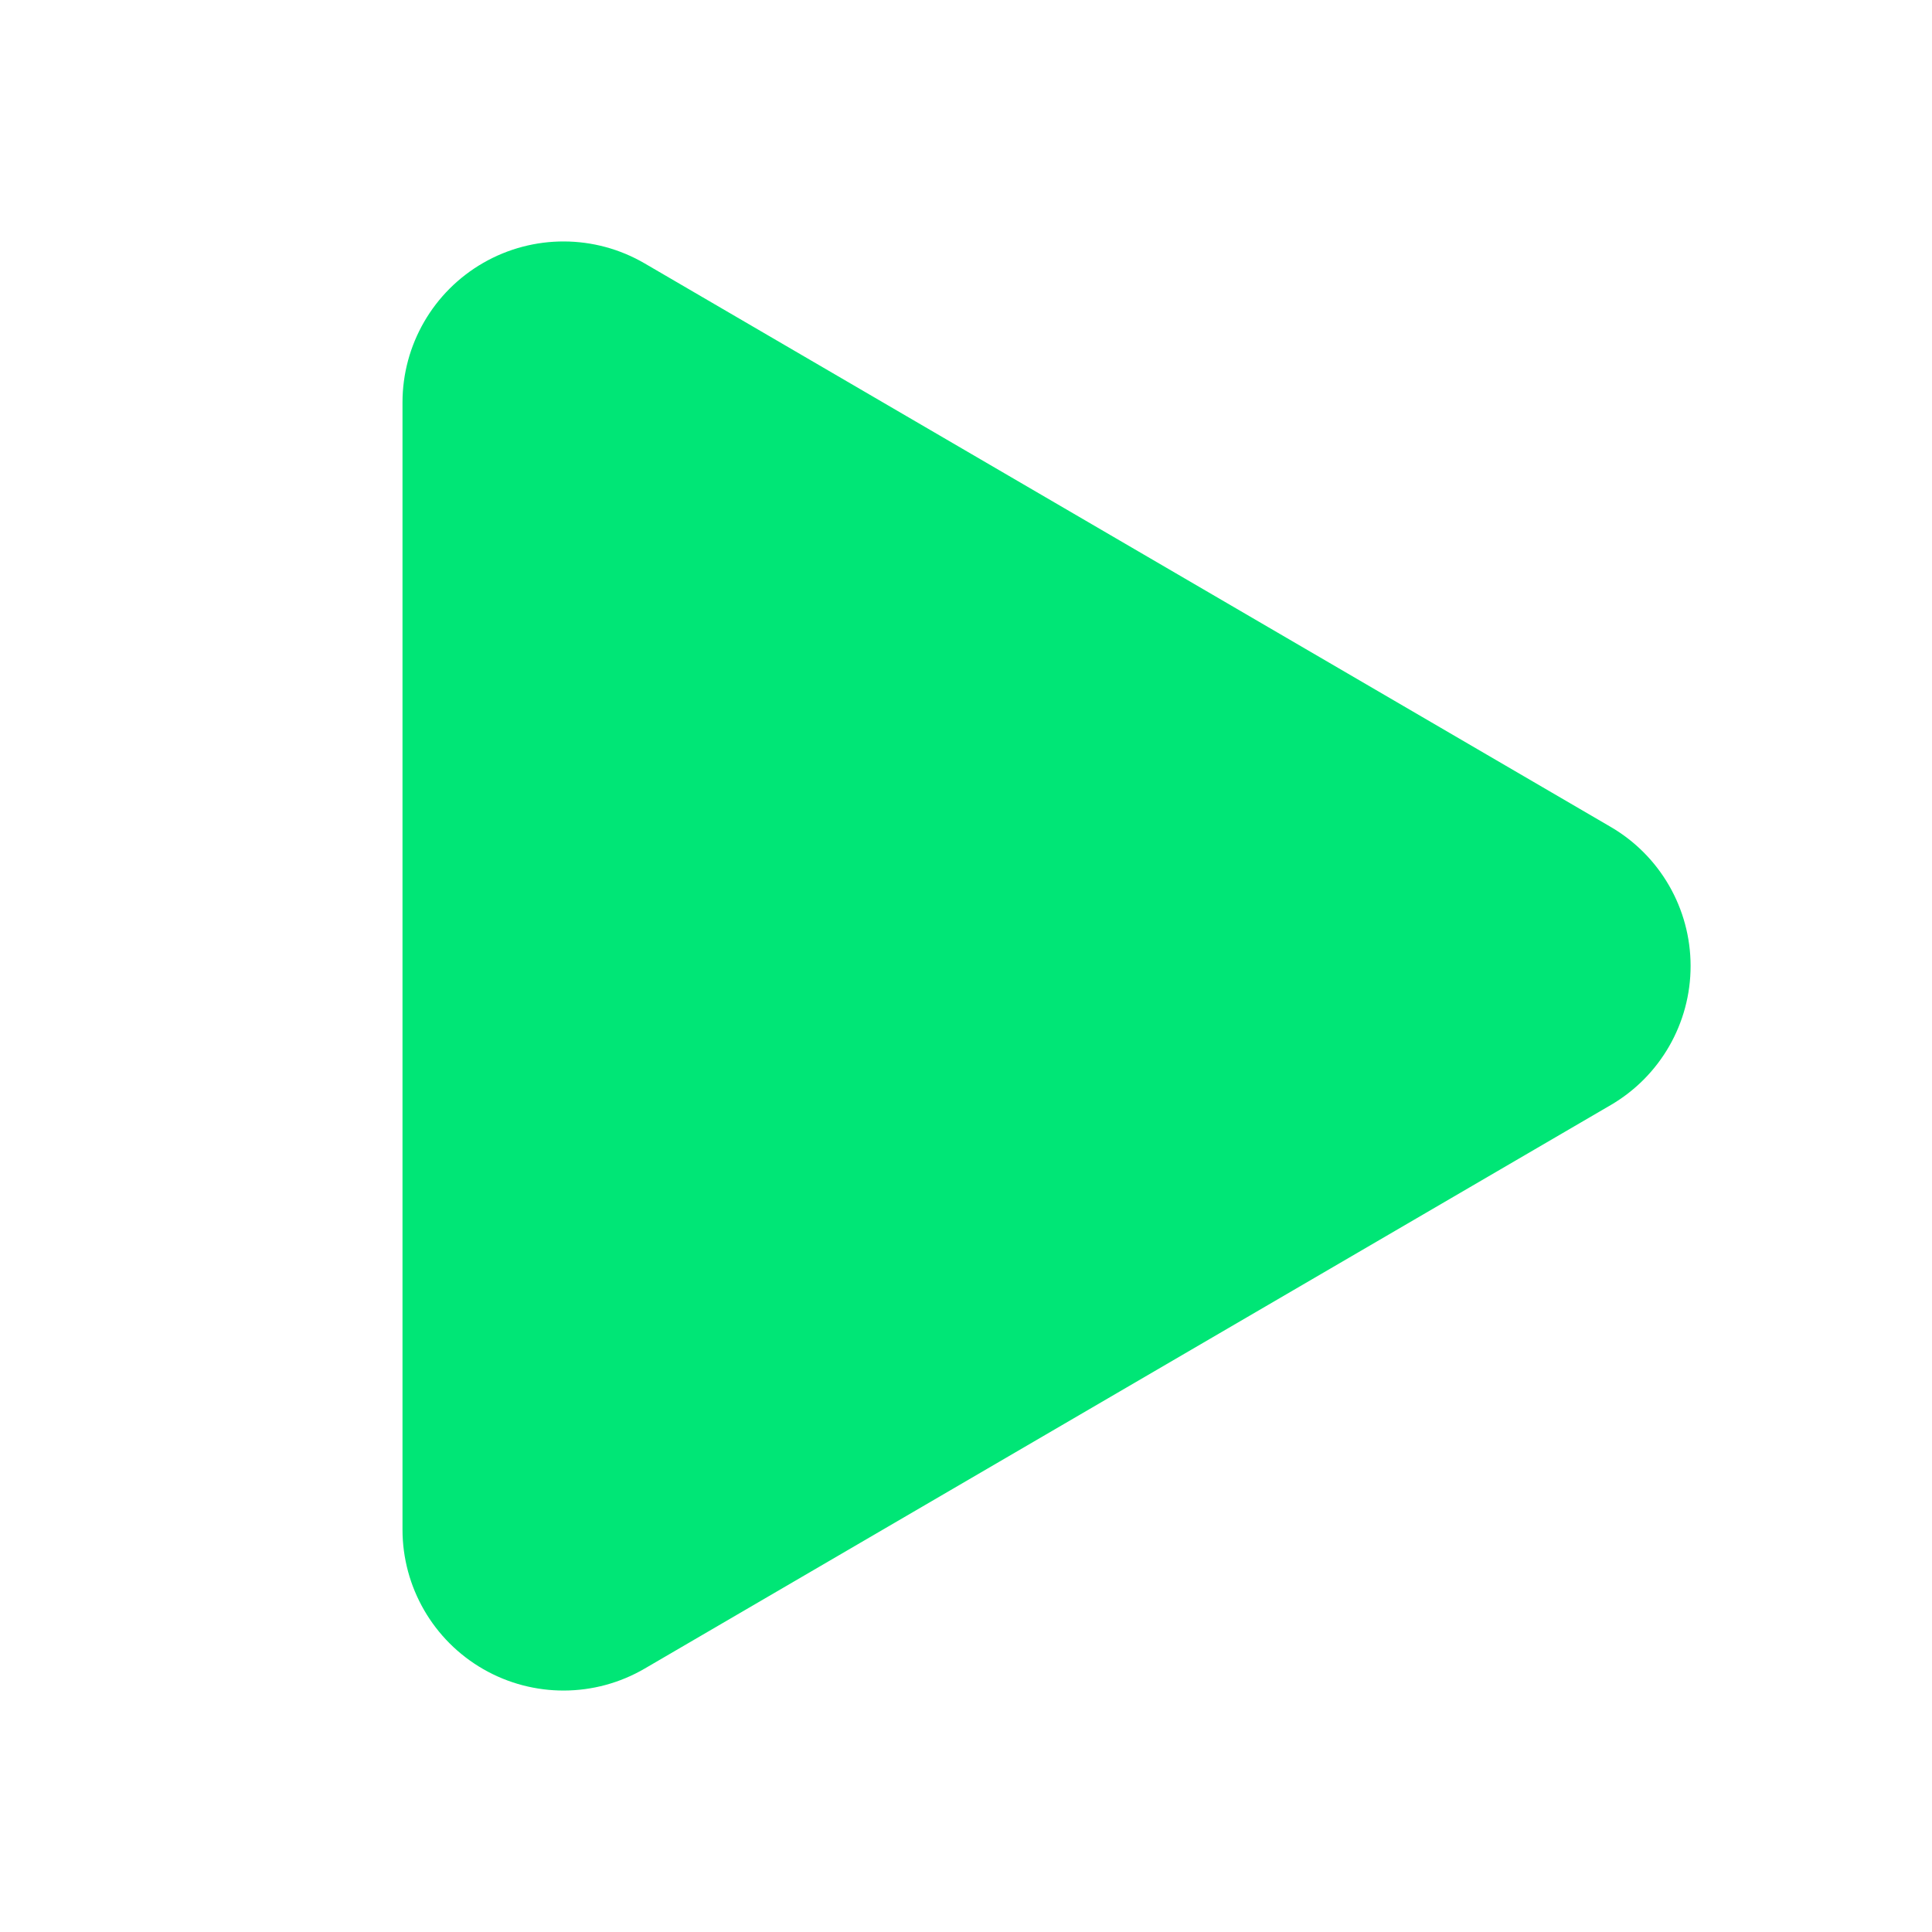
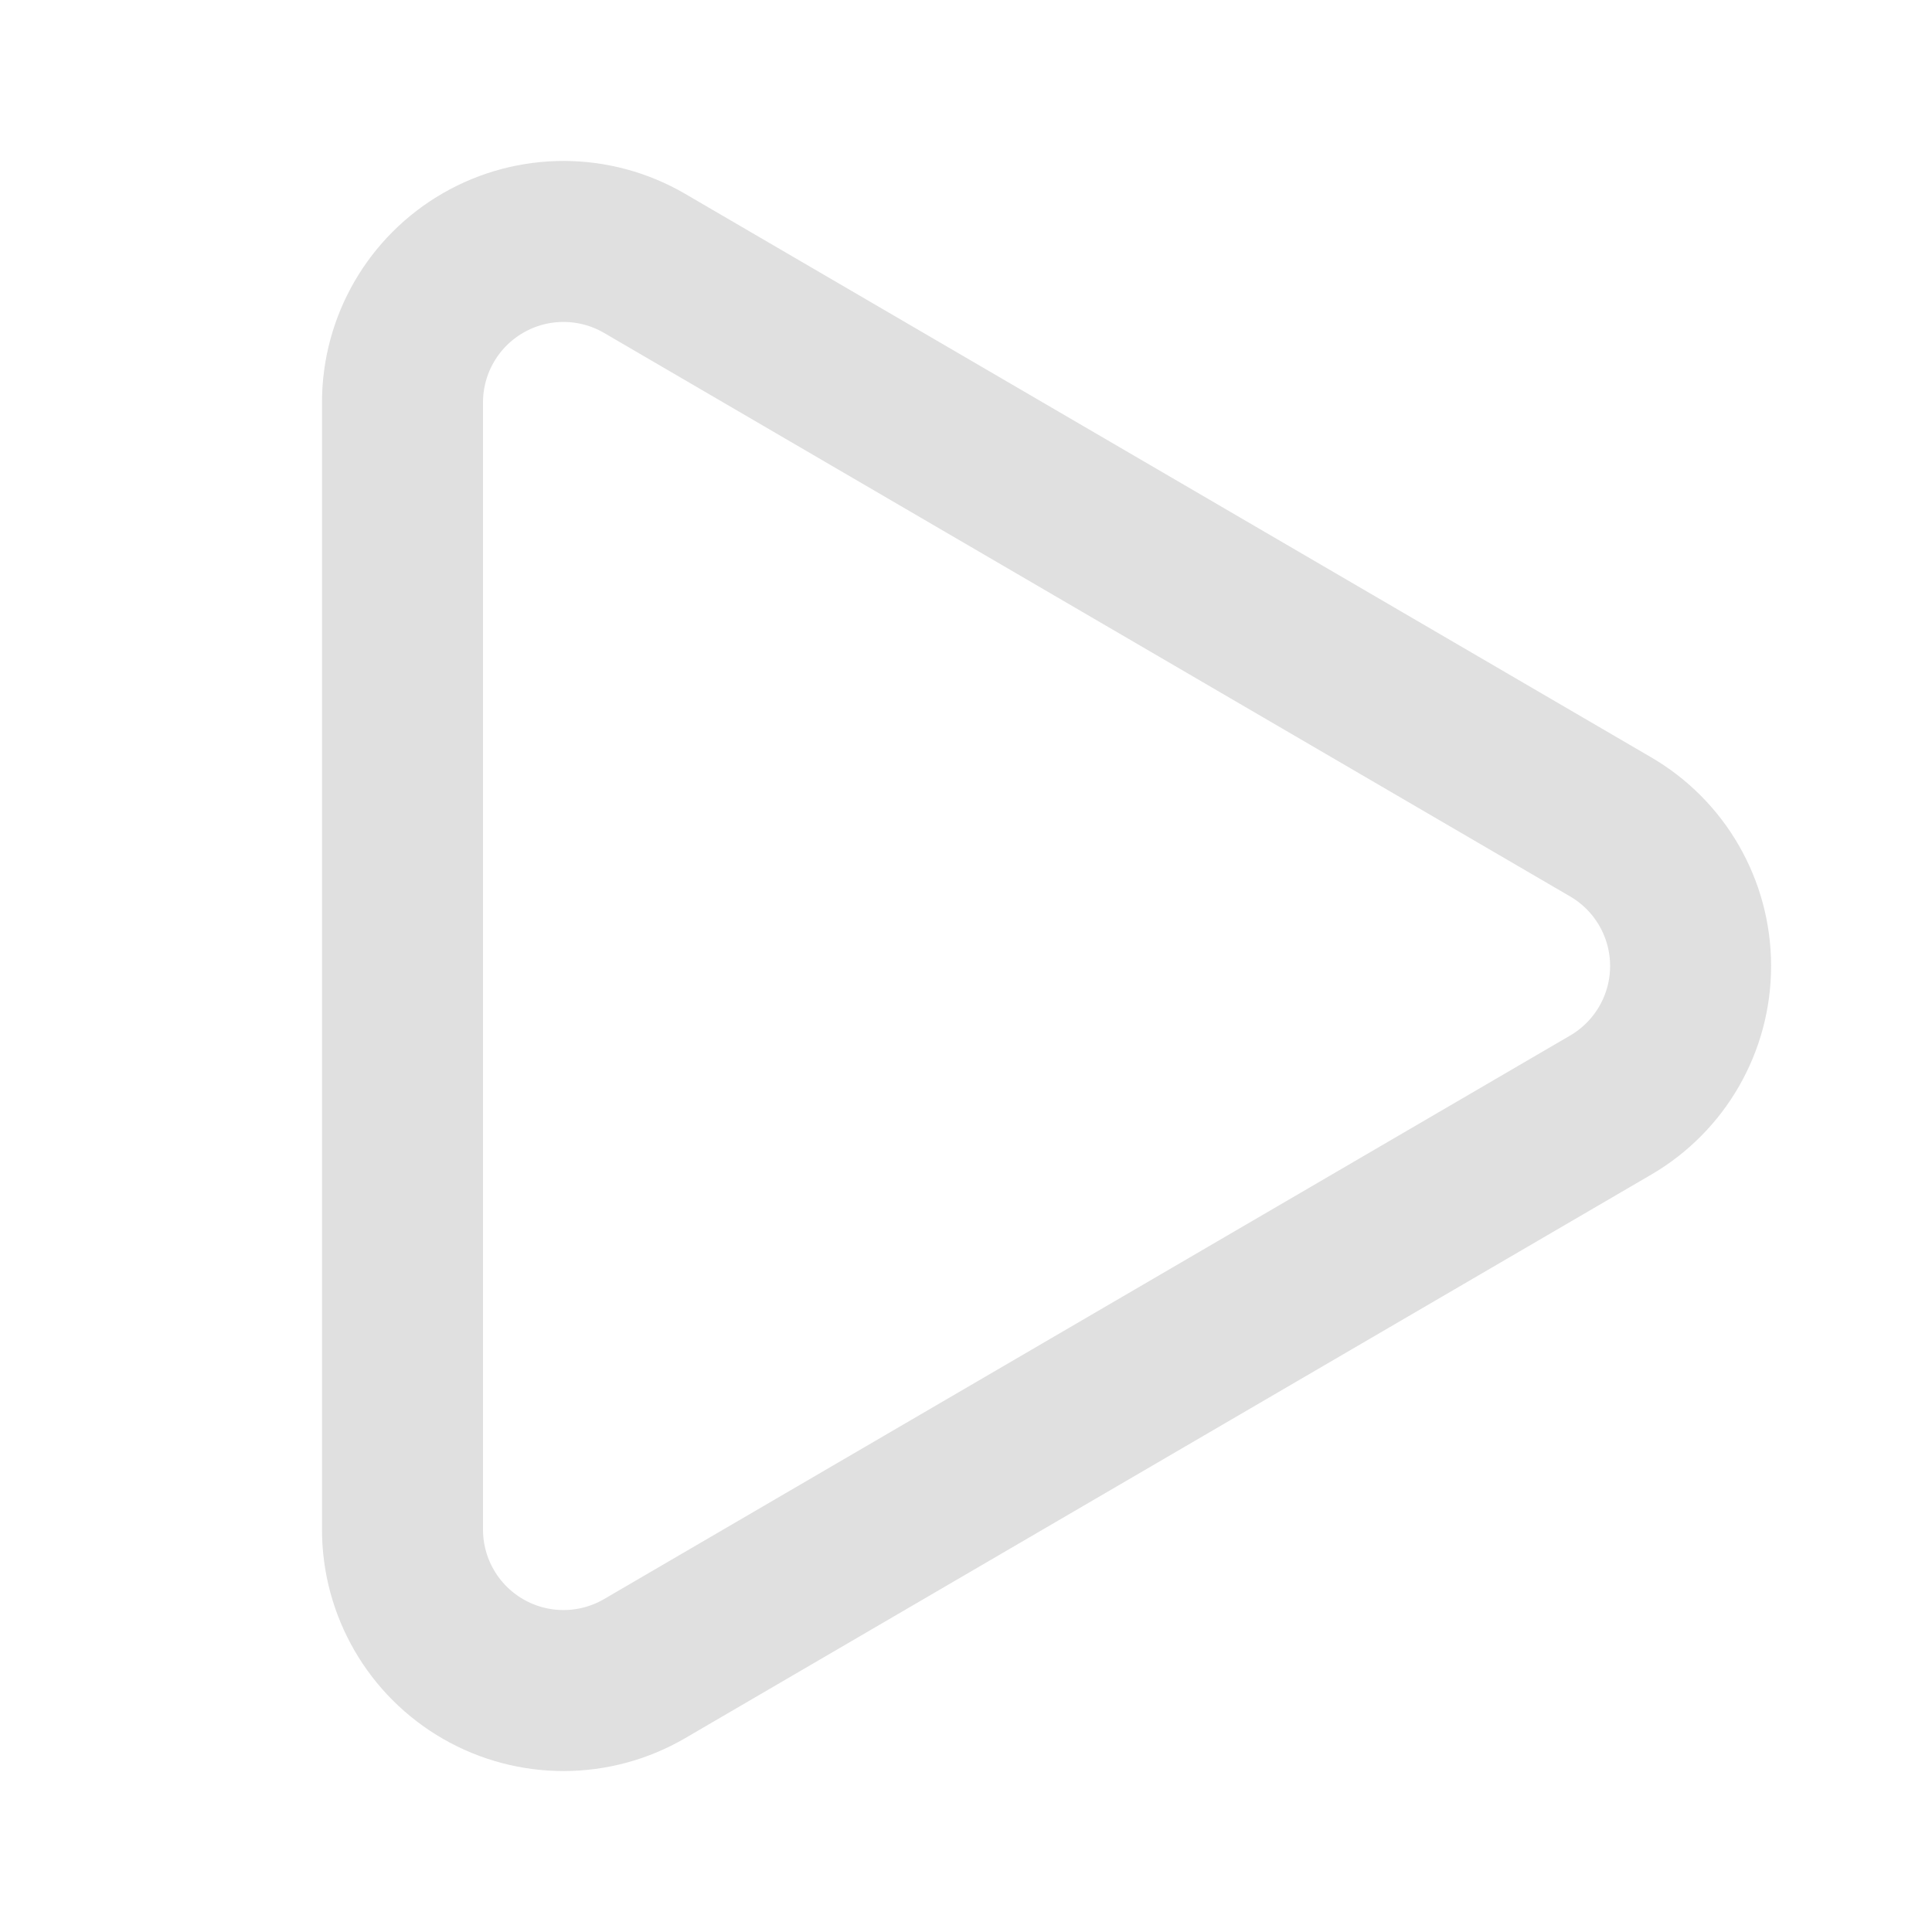
- <svg xmlns="http://www.w3.org/2000/svg" width="24" height="24" viewBox="0 0 24 24" fill="#00E676" stroke="none">
+ <svg xmlns="http://www.w3.org/2000/svg" width="24" height="24" viewBox="0 0 24 24" fill="none" stroke="#E0E0E0" stroke-width="2" stroke-linecap="round" stroke-linejoin="round">
  <path d="M5 5a2 2 0 0 1 3.008-1.728l11.997 6.998a2 2 0 0 1 .003 3.458l-12 7A2 2 0 0 1 5 19z" />
</svg>
